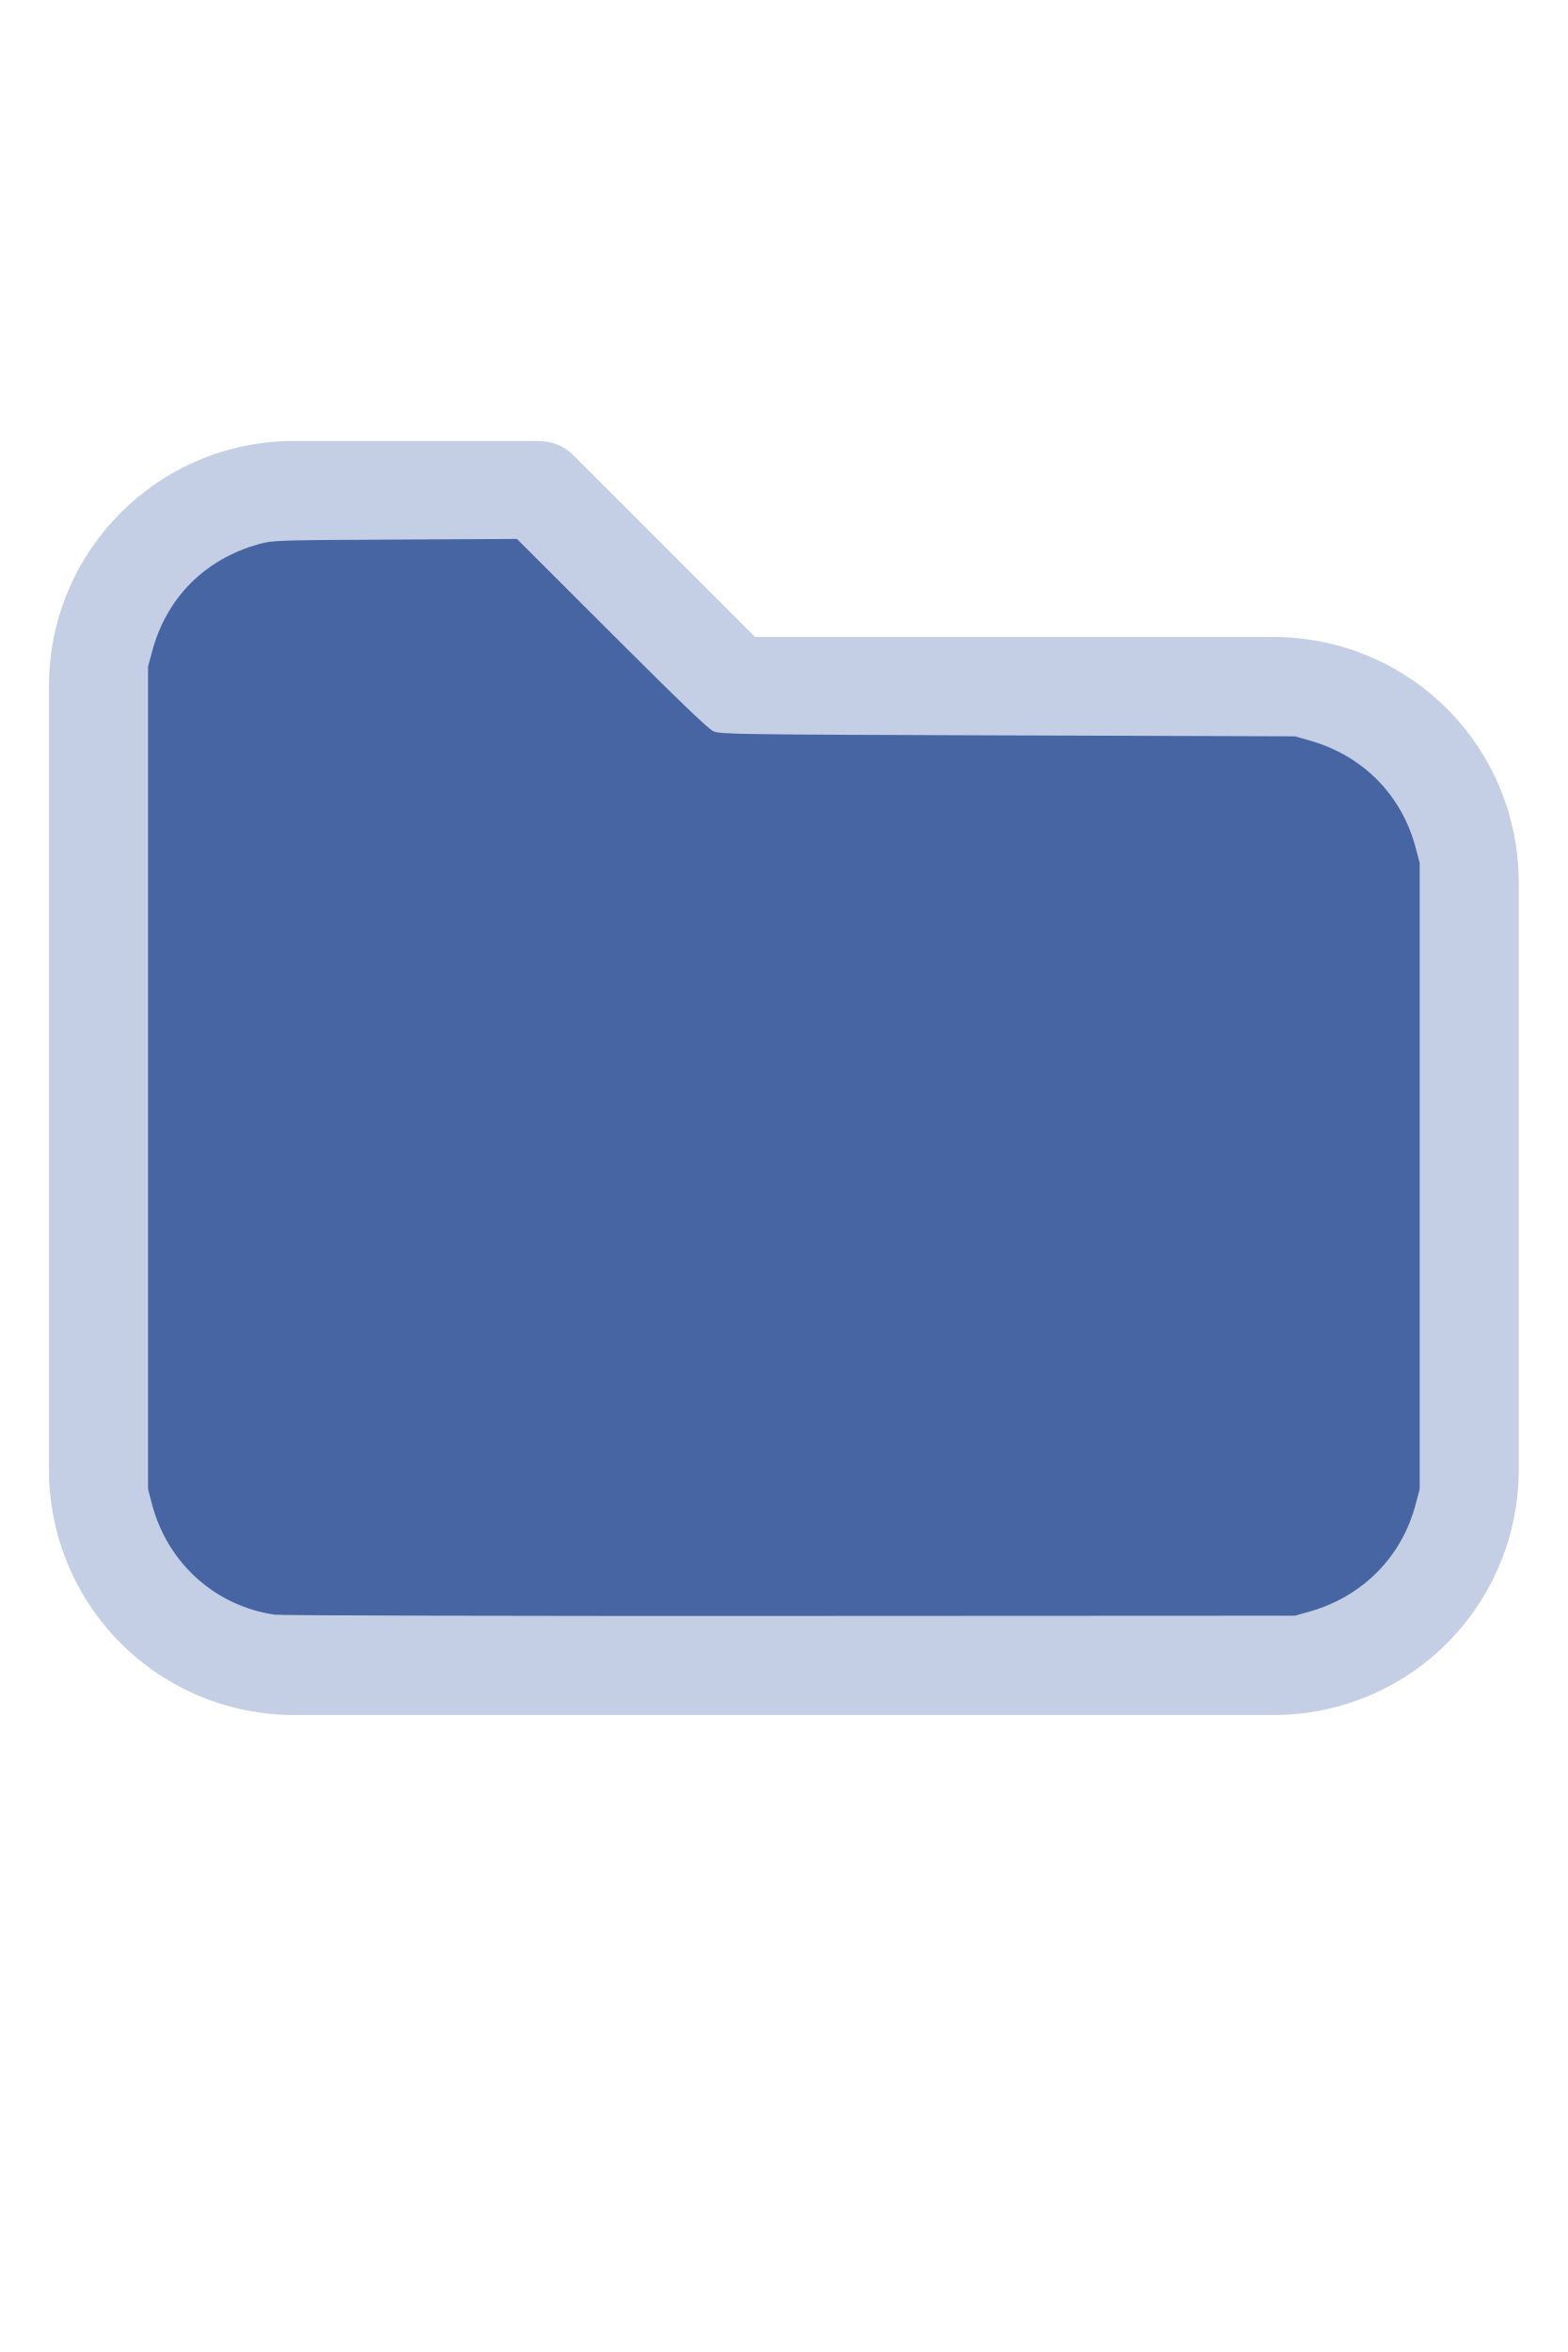
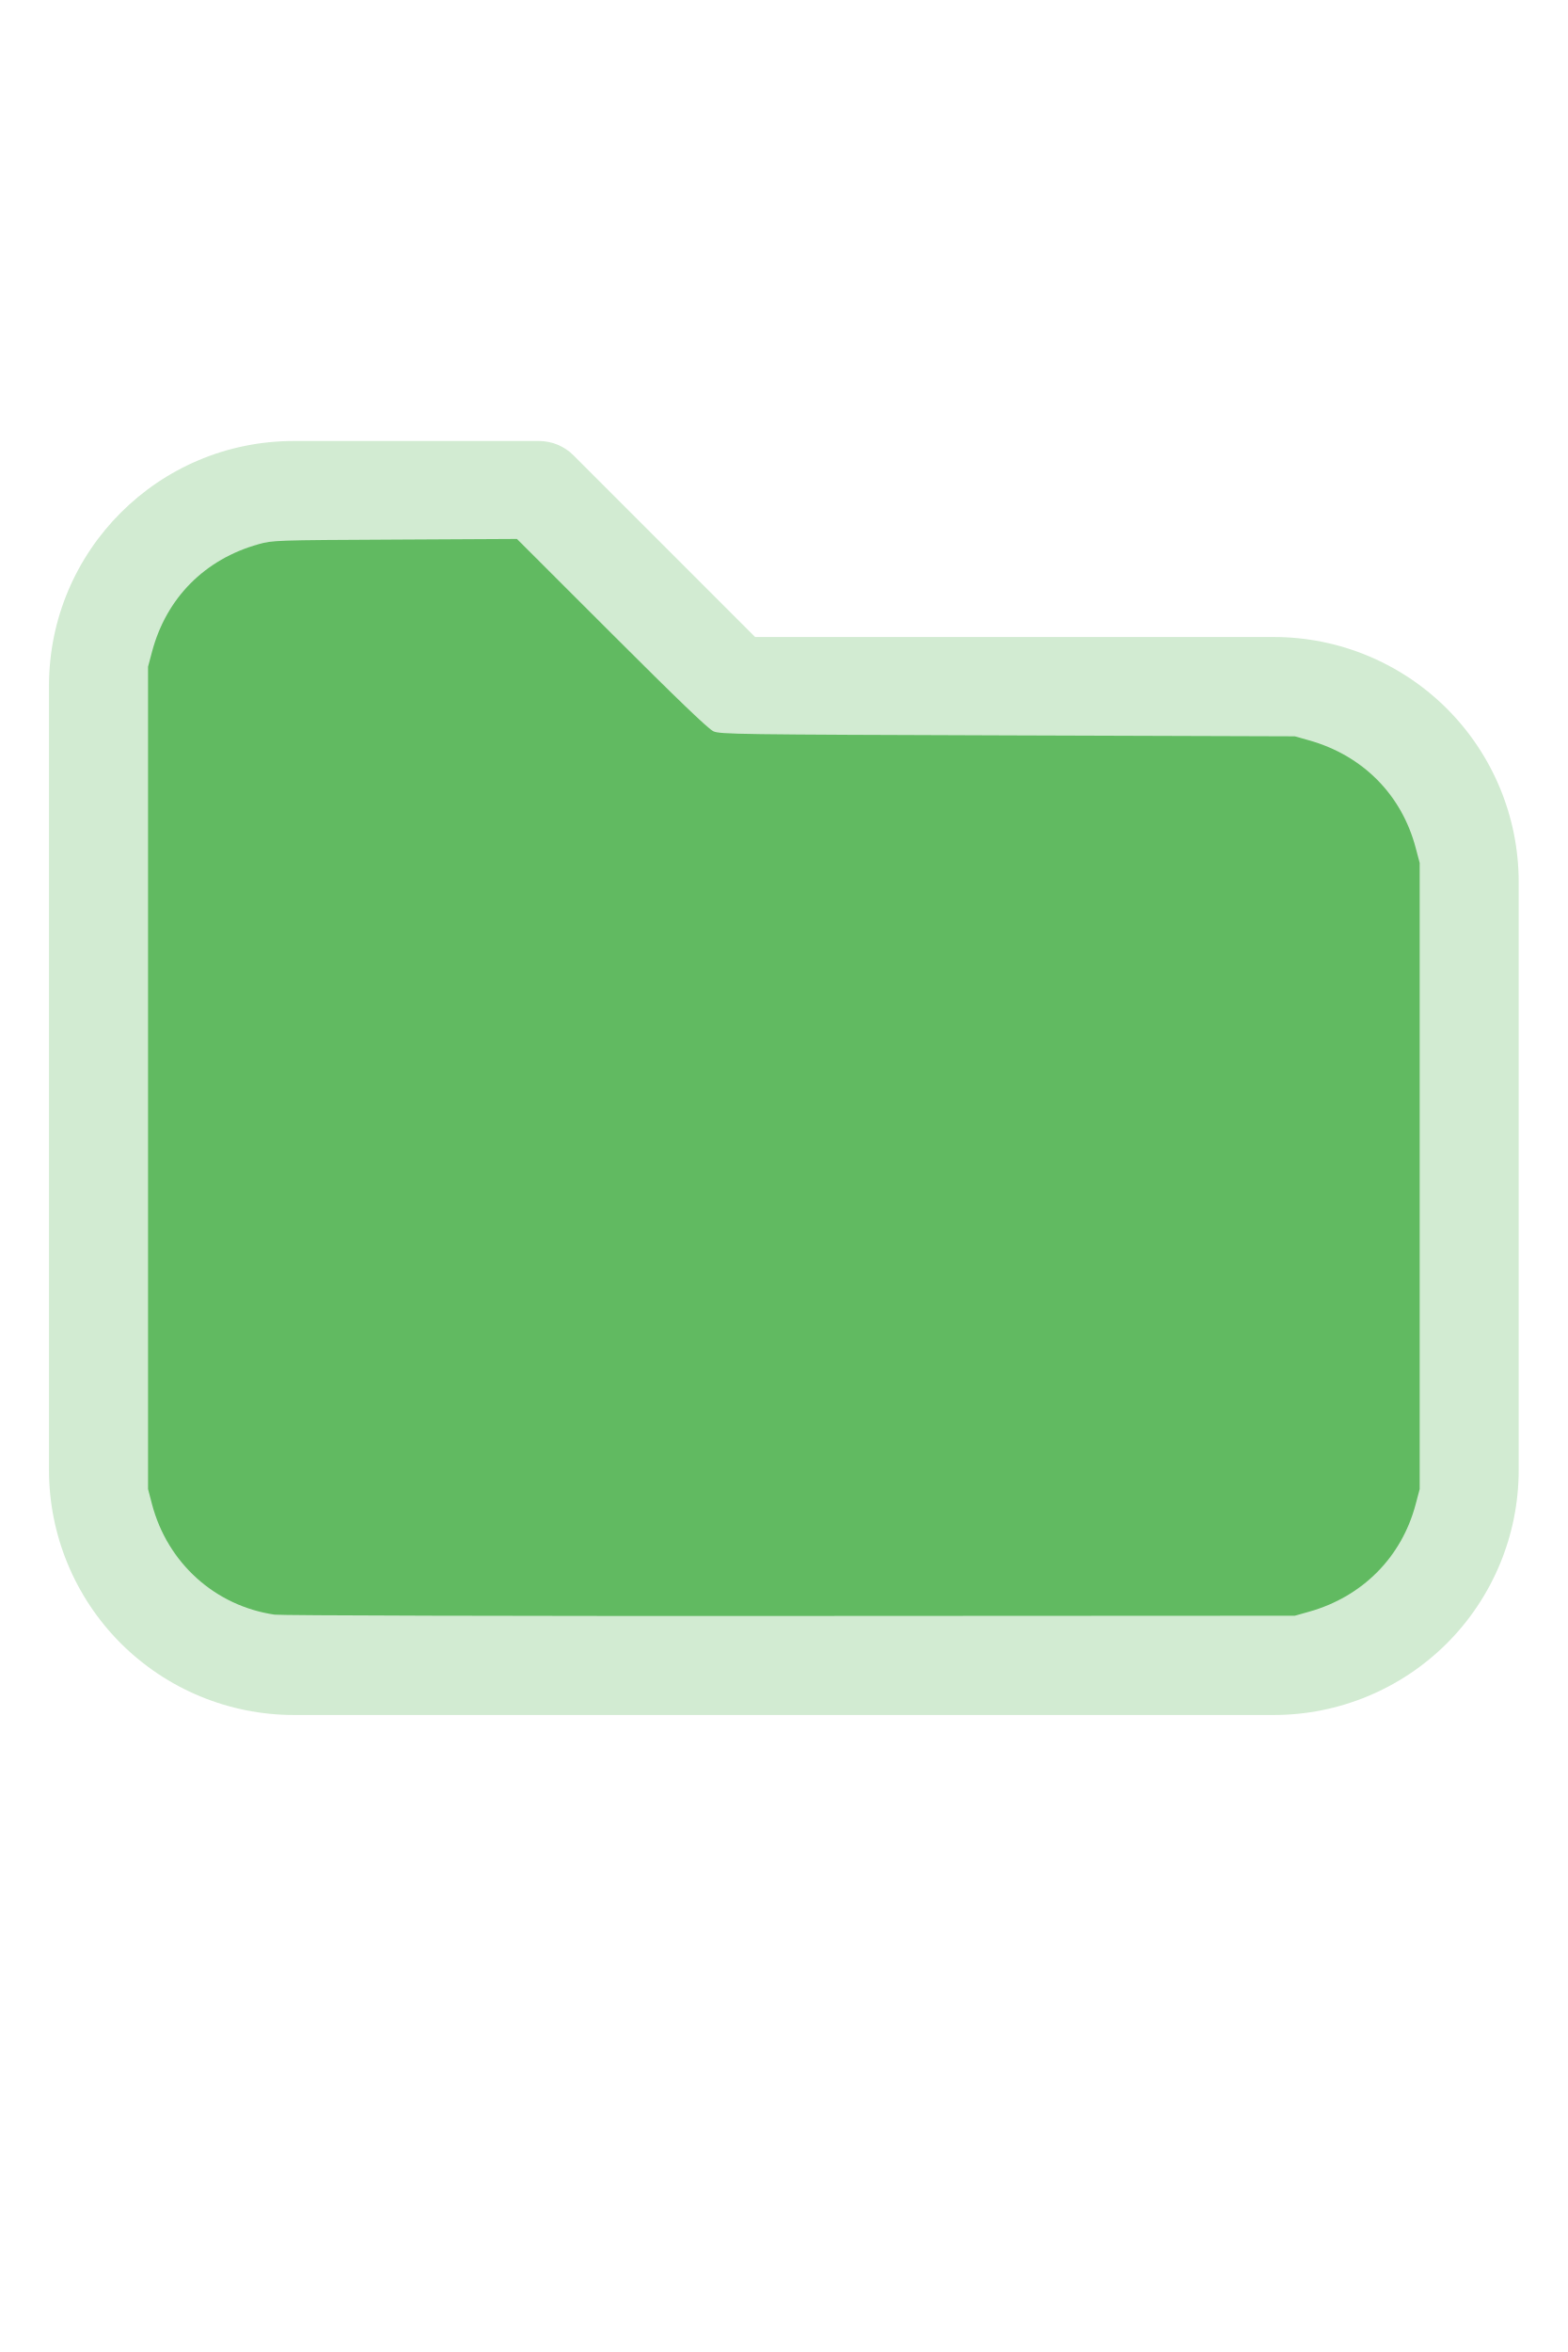
<svg xmlns="http://www.w3.org/2000/svg" version="1.1" width="16" height="24" viewBox="0 0 32 32" xml:space="preserve">
-   <g style="fill:#C4CFE5;">
+   <g style="fill:#D2EBD2;">
    <path d="M1,5.998l-0,16.002c-0,1.326 0.527,2.598 1.464,3.536c0.938,0.937 2.21,1.464 3.536,1.464c5.322,0 14.678,-0 20,0c1.326,0 2.598,-0.527 3.536,-1.464c0.937,-0.938 1.464,-2.21 1.464,-3.536c0,-3.486 0,-8.514 0,-12c0,-1.326 -0.527,-2.598 -1.464,-3.536c-0.938,-0.937 -2.21,-1.464 -3.536,-1.464c-0,0 -10.586,0 -10.586,0c0,-0 -3.707,-3.707 -3.707,-3.707c-0.187,-0.188 -0.442,-0.293 -0.707,-0.293l-5.002,0c-2.76,0 -4.998,2.238 -4.998,4.998Zm2,-0l-0,16.002c-0,0.796 0.316,1.559 0.879,2.121c0.562,0.563 1.325,0.879 2.121,0.879l20,0c0.796,0 1.559,-0.316 2.121,-0.879c0.563,-0.562 0.879,-1.325 0.879,-2.121c0,-3.486 0,-8.514 0,-12c0,-0.796 -0.316,-1.559 -0.879,-2.121c-0.562,-0.563 -1.325,-0.879 -2.121,-0.879c-7.738,0 -11,0 -11,0c-0.265,0 -0.52,-0.105 -0.707,-0.293c-0,0 -3.707,-3.707 -3.707,-3.707c-0,0 -4.588,0 -4.588,0c-1.656,0 -2.998,1.342 -2.998,2.998Z" />
  </g>
-   <g style="fill:#4665A2;stroke-width:0;">
+   <g style="fill:#61BA61;stroke-width:0;">
    <path d="M 5.606,24.952 C 4.392,24.775 3.42,23.9 3.103,22.699 L 3.022,22.389 V 13.998 5.606 L 3.104,5.298 C 3.396,4.203 4.18,3.412 5.279,3.106 5.565,3.026 5.615,3.024 8.061,3.012 l 2.491,-0.013 1.932,1.93 c 1.344,1.343 1.976,1.95 2.078,1.995 0.137,0.062 0.474,0.066 6.007,0.084 l 5.861,0.019 0.291,0.082 c 1.095,0.308 1.89,1.109 2.176,2.193 l 0.082,0.309 V 16 22.389 l -0.082,0.309 c -0.284,1.079 -1.086,1.888 -2.176,2.194 l -0.291,0.082 -10.303,0.005 c -5.7,0.003 -10.4,-0.009 -10.521,-0.027 z" />
  </g>
</svg>
